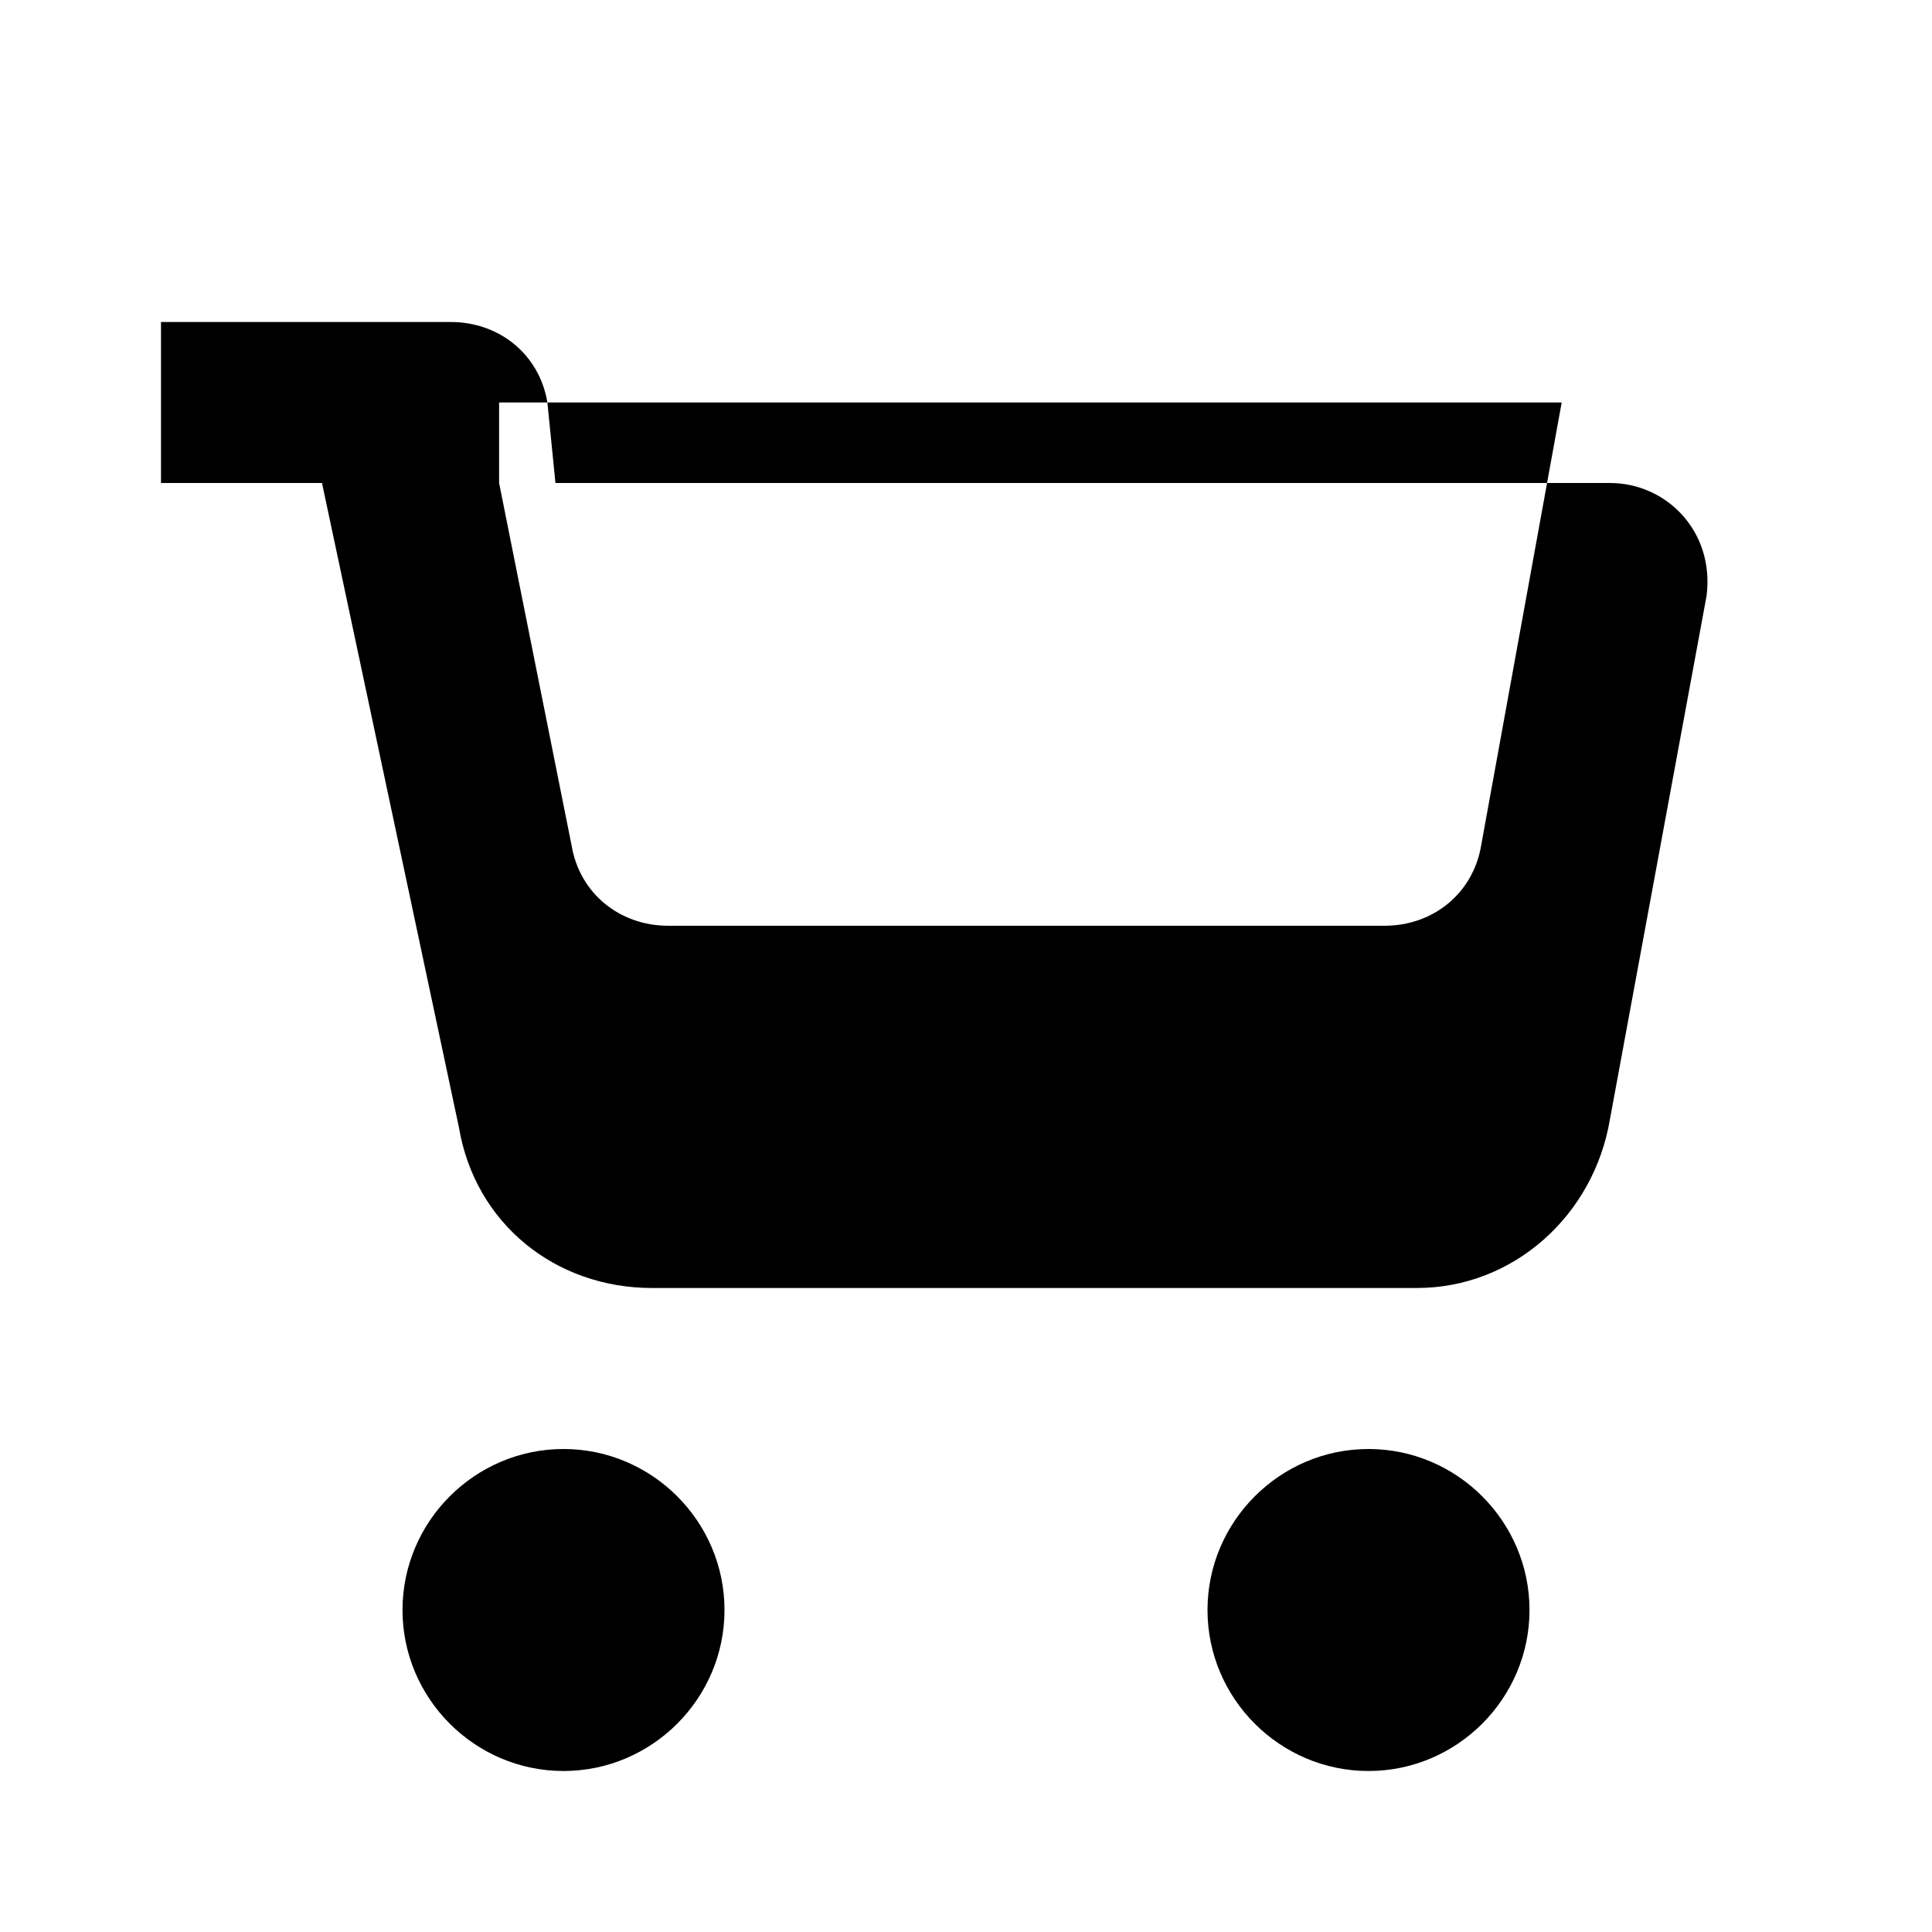
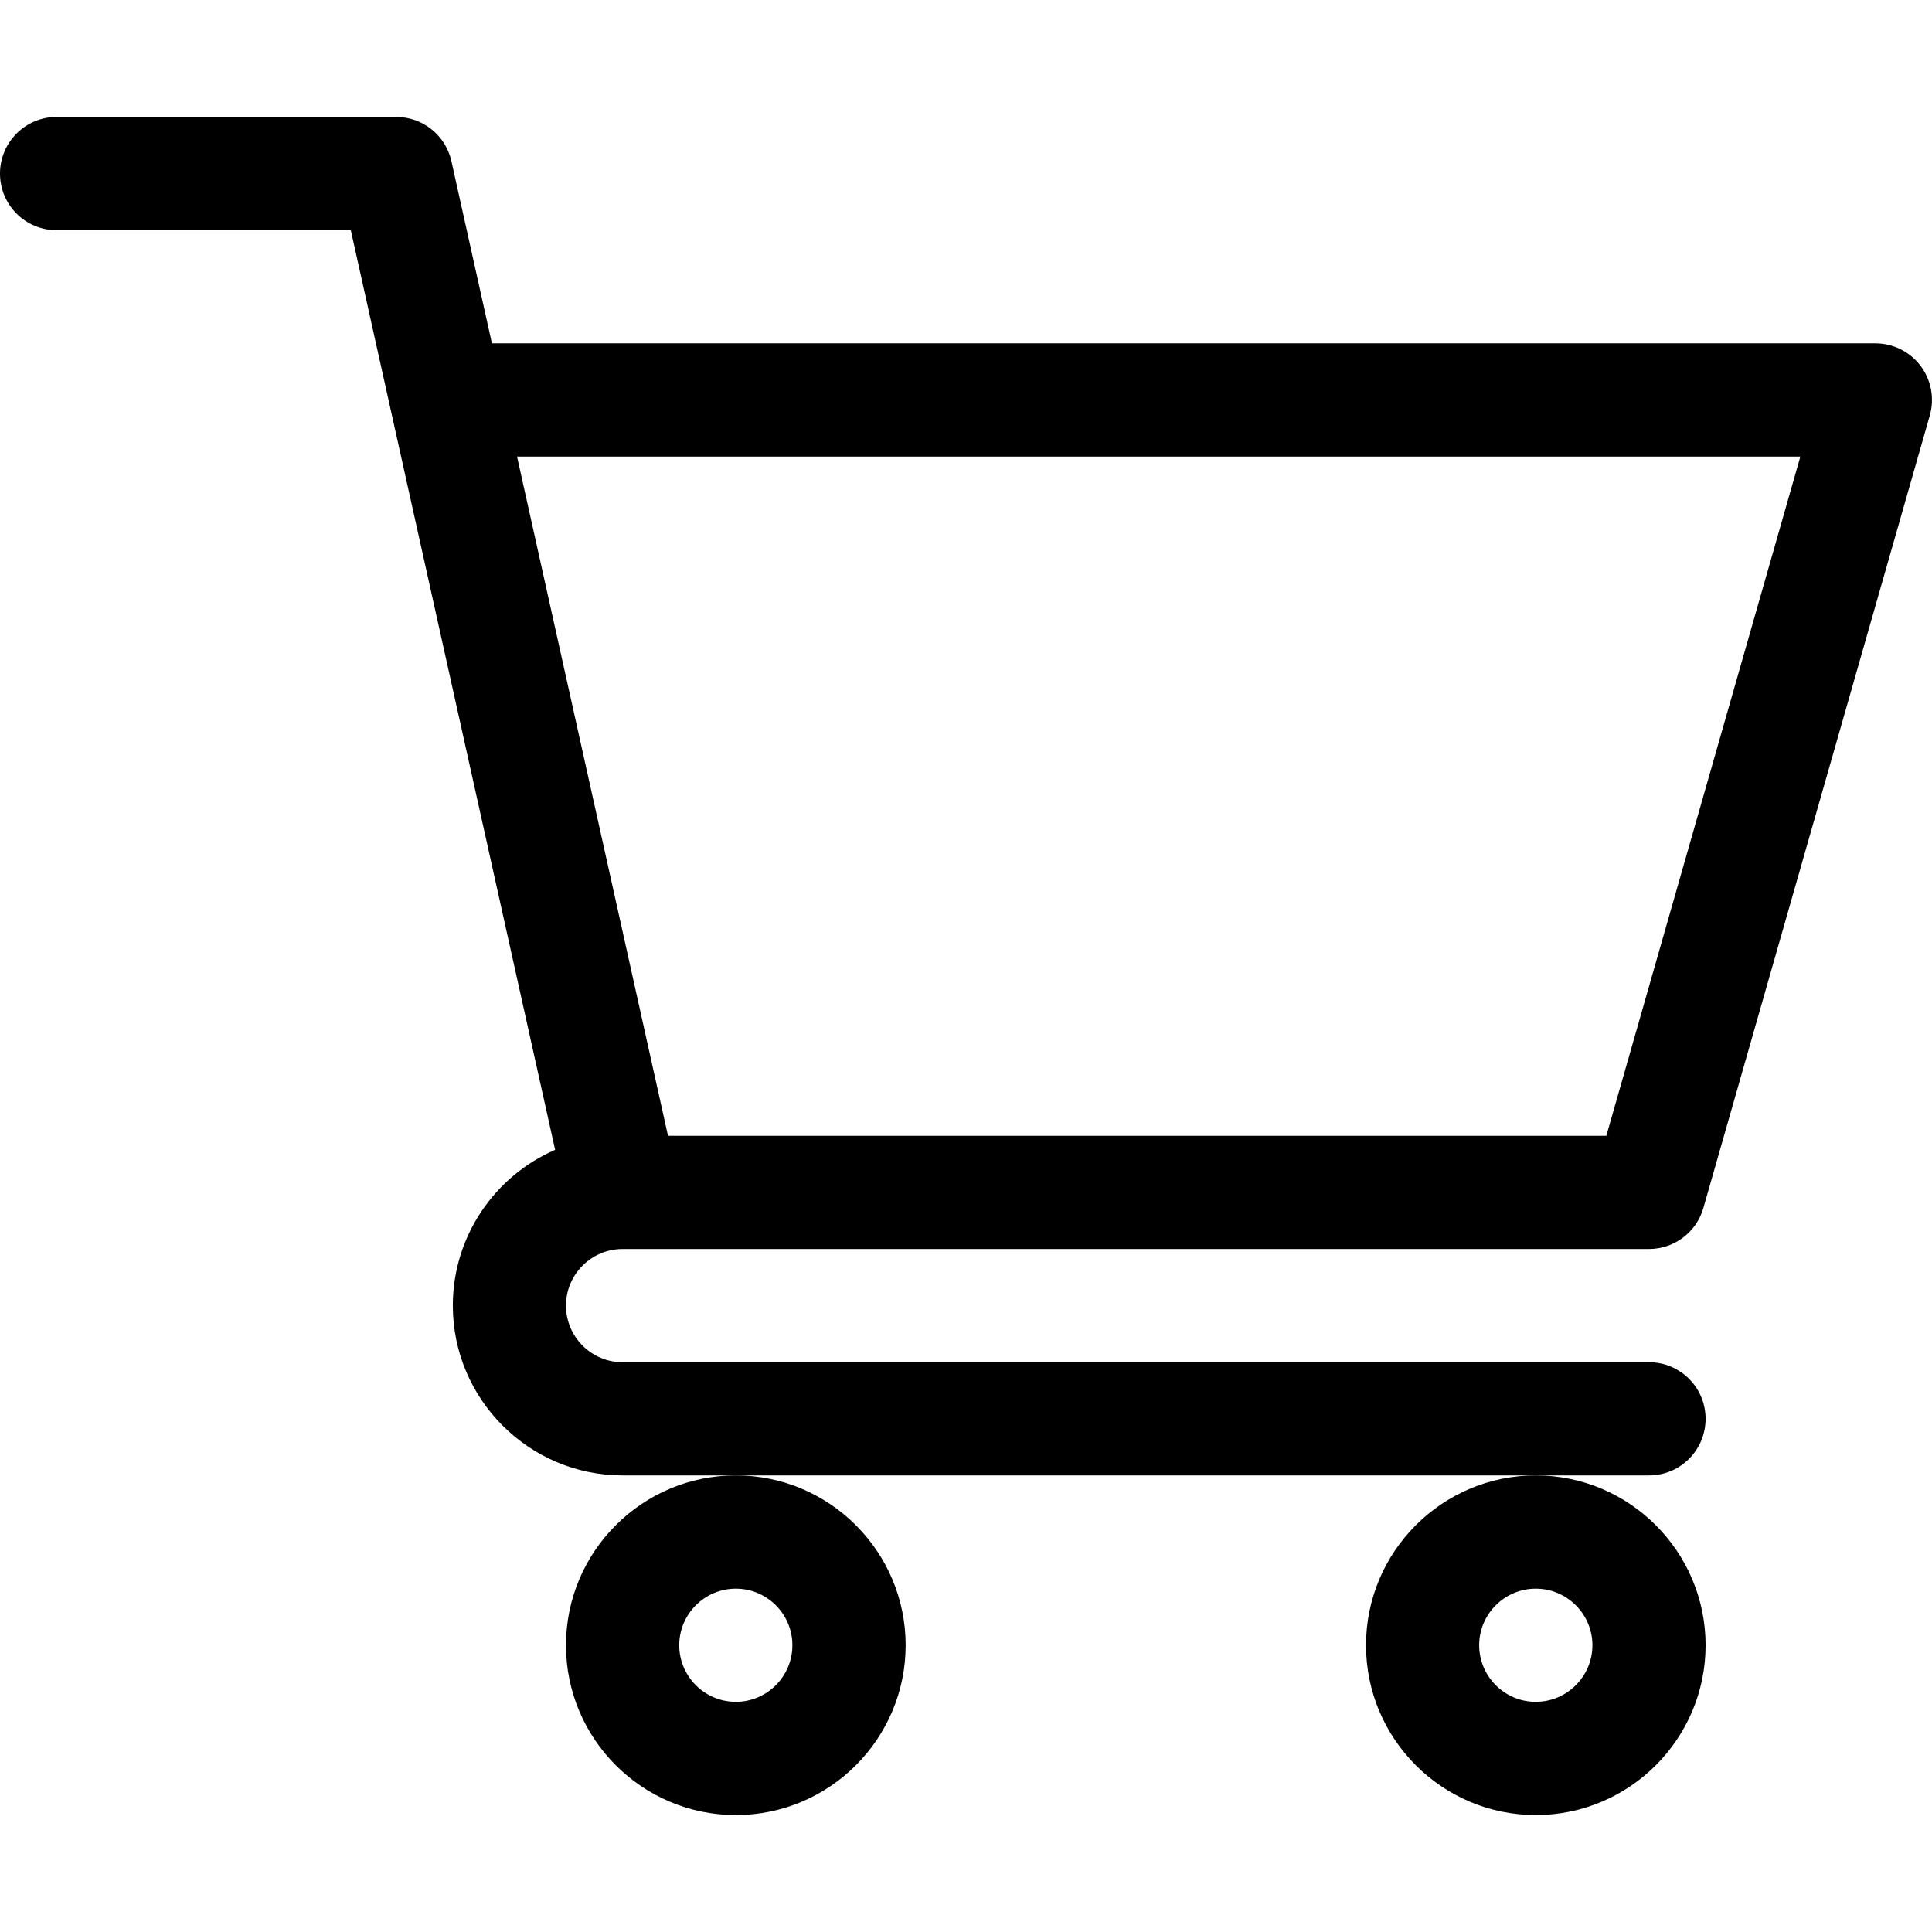
- <svg xmlns="http://www.w3.org/2000/svg" viewBox="0 0 24 24">
-   <path d="M7 18c-1.1 0-2 .9-2 2s.9 2 2 2 2-.9 2-2-.9-2-2-2Zm10 0c-1.1 0-2 .9-2 2s.9 2 2 2 2-.9 2-2-.9-2-2-2ZM6.2 6l.9 4.5c.1.6.6 1 1.2 1h8.9c.6 0 1.1-.4 1.2-1l1-5.5H6.2Zm-2.2 0H2V4h3.6c.6 0 1.1.4 1.2 1l.1 1H20c.7 0 1.3.6 1.2 1.4l-1.2 6.5c-.2 1.2-1.2 2.1-2.4 2.1H8.1c-1.2 0-2.2-.8-2.4-2L4 6Z" />
+ <svg xmlns="http://www.w3.org/2000/svg" width="21" height="21" viewBox="0 0 21 21" fill="none">
+   <path d="M6.766 13.576H6.767C6.768 13.576 6.769 13.576 6.769 13.576H17.924C18.198 13.576 18.44 13.394 18.515 13.13L20.976 4.517C21.029 4.331 20.992 4.131 20.876 3.977C20.76 3.823 20.578 3.732 20.385 3.732H5.347L4.907 1.753C4.845 1.472 4.595 1.271 4.307 1.271H0.615C0.275 1.271 0 1.547 0 1.887C0 2.227 0.275 2.502 0.615 2.502H3.813C3.891 2.853 5.918 11.973 6.034 12.498C5.381 12.782 4.922 13.434 4.922 14.191C4.922 15.209 5.75 16.037 6.768 16.037H17.924C18.264 16.037 18.539 15.762 18.539 15.422C18.539 15.082 18.264 14.807 17.924 14.807H6.768C6.428 14.807 6.152 14.531 6.152 14.191C6.152 13.853 6.427 13.577 6.766 13.576ZM19.569 4.963L17.46 12.346H7.261L5.62 4.963H19.569Z" fill="black" />
+   <path d="M6.152 17.883C6.152 18.901 6.98 19.729 7.998 19.729C9.016 19.729 9.844 18.901 9.844 17.883C9.844 16.865 9.016 16.037 7.998 16.037C6.98 16.037 6.152 16.865 6.152 17.883ZM7.998 17.268C8.337 17.268 8.613 17.544 8.613 17.883C8.613 18.222 8.337 18.498 7.998 18.498C7.659 18.498 7.383 18.222 7.383 17.883C7.383 17.544 7.659 17.268 7.998 17.268Z" fill="black" />
+   <path d="M14.848 17.883C14.848 18.901 15.676 19.729 16.693 19.729C17.711 19.729 18.539 18.901 18.539 17.883C18.539 16.865 17.711 16.037 16.693 16.037C15.676 16.037 14.848 16.865 14.848 17.883ZM16.693 17.268C17.032 17.268 17.309 17.544 17.309 17.883C17.309 18.222 17.032 18.498 16.693 18.498C16.354 18.498 16.078 18.222 16.078 17.883C16.078 17.544 16.354 17.268 16.693 17.268Z" fill="black" />
</svg>
